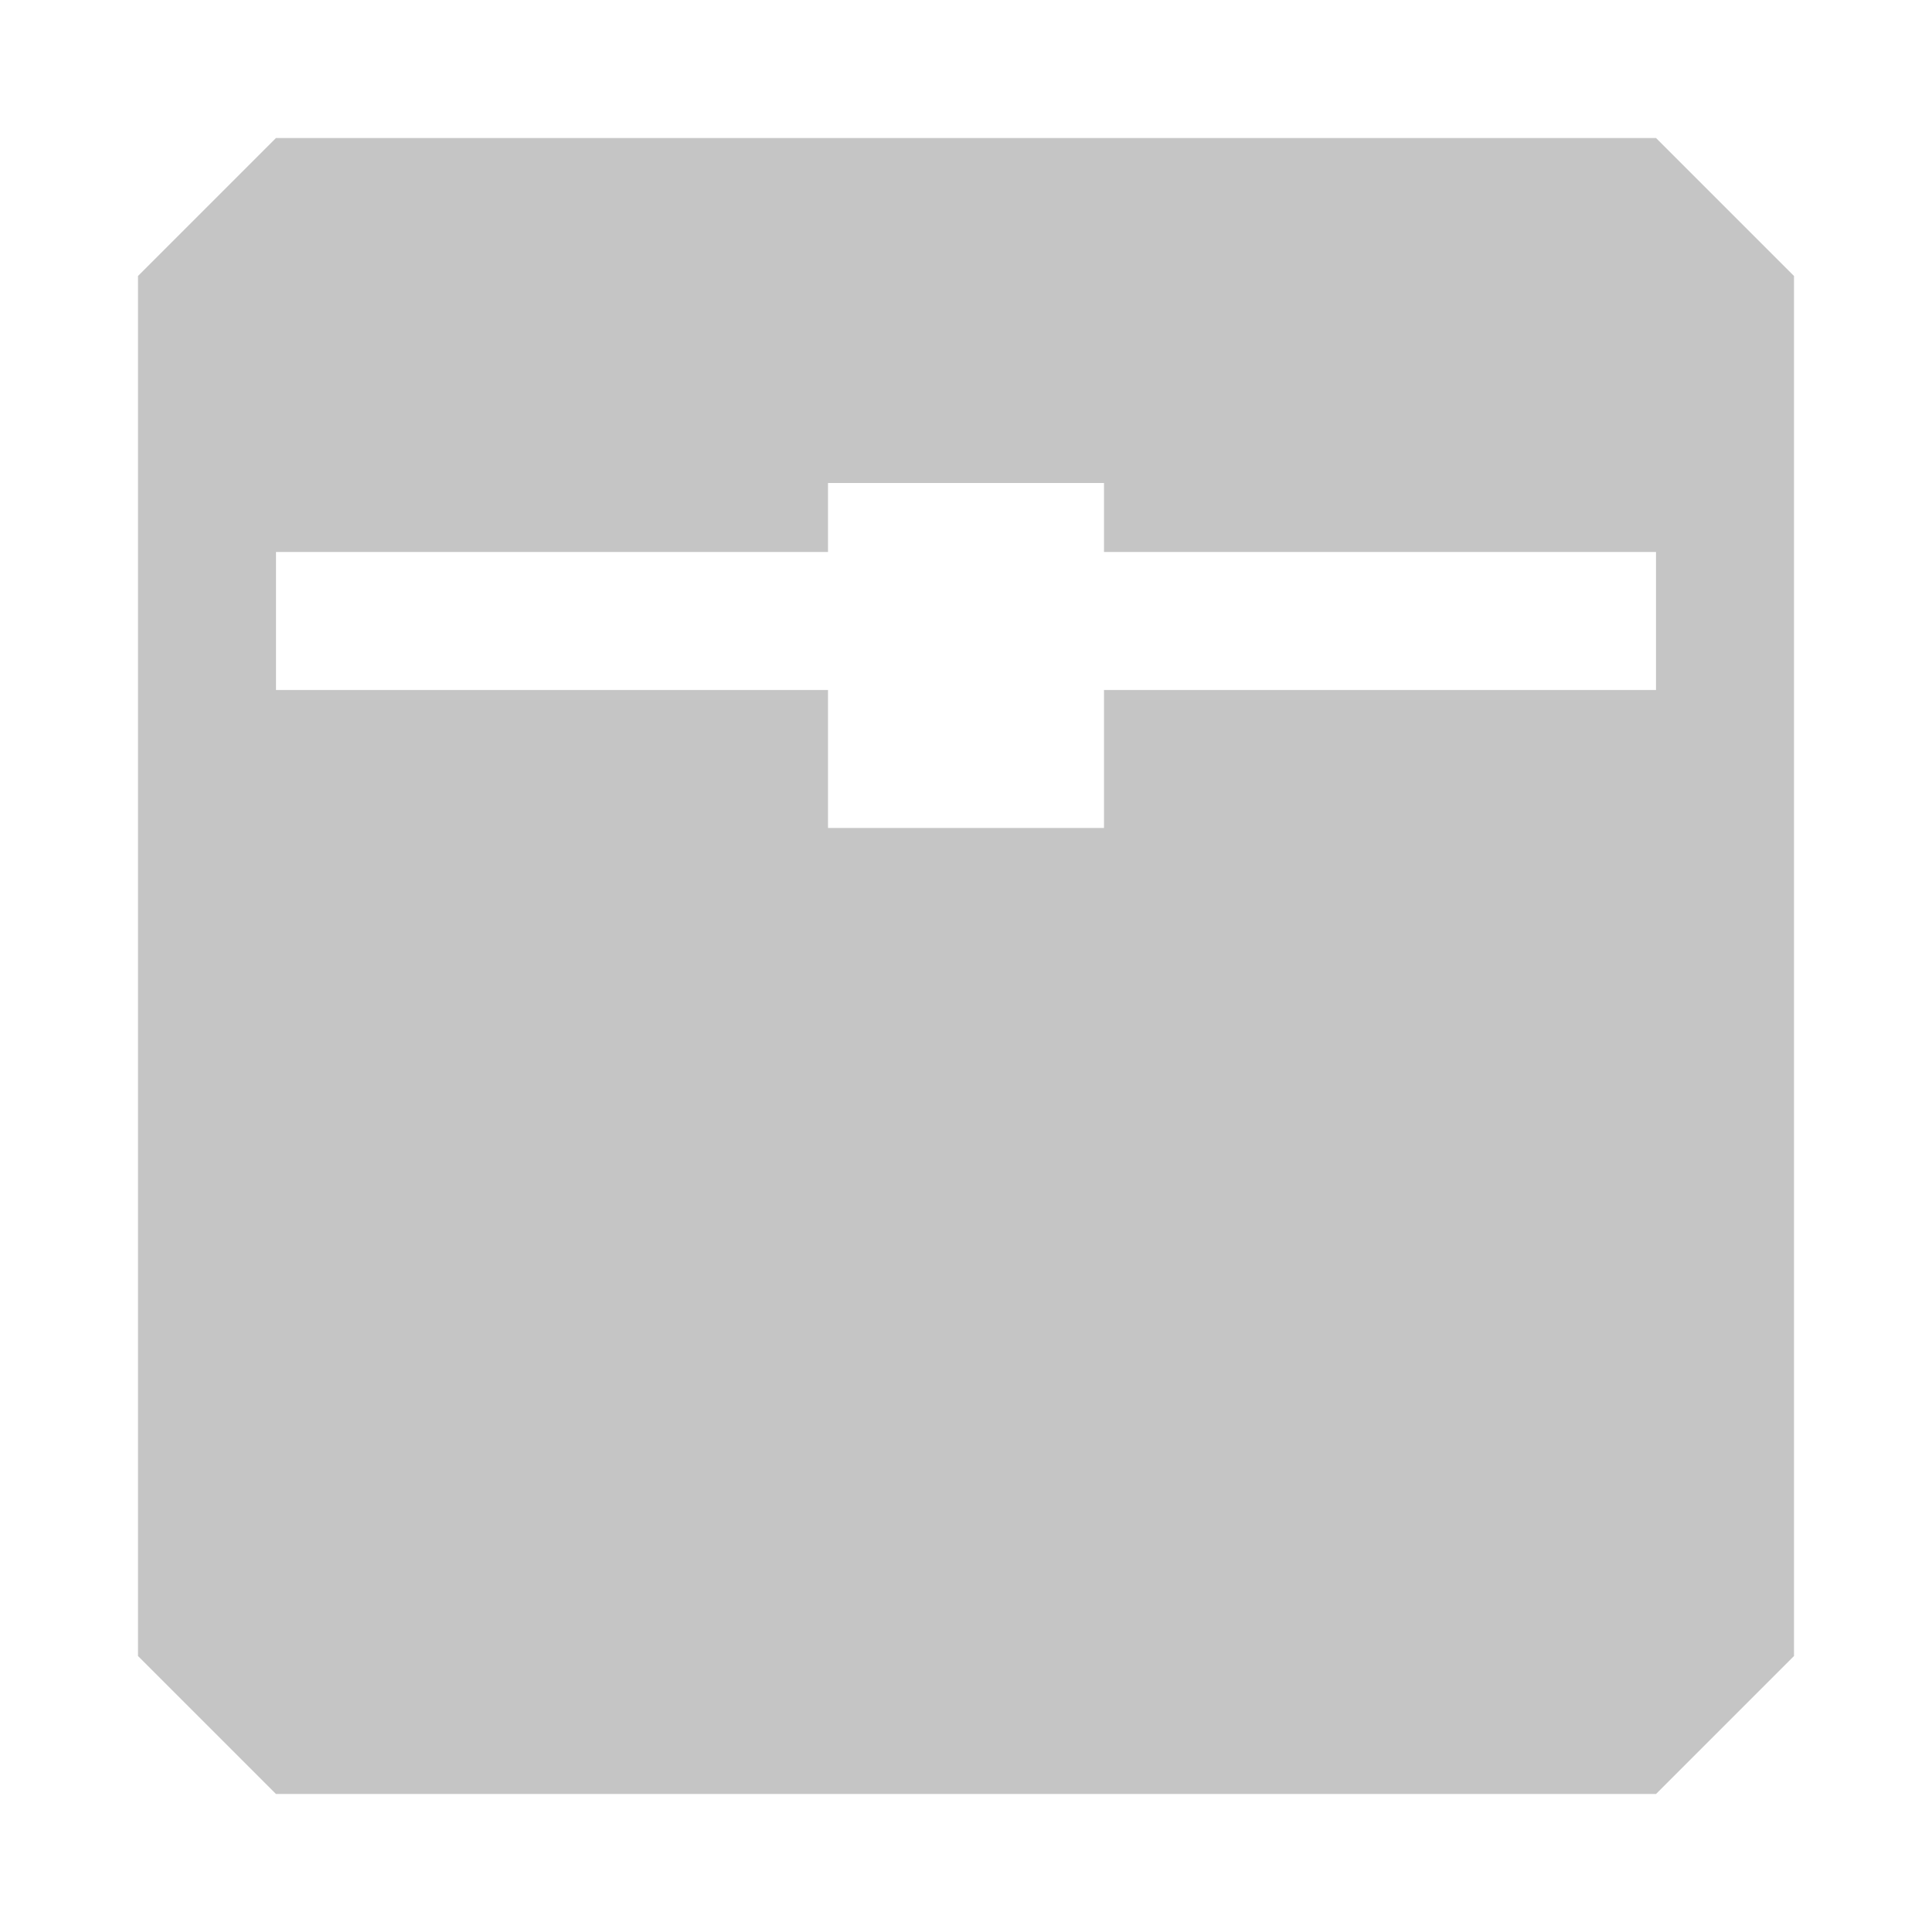
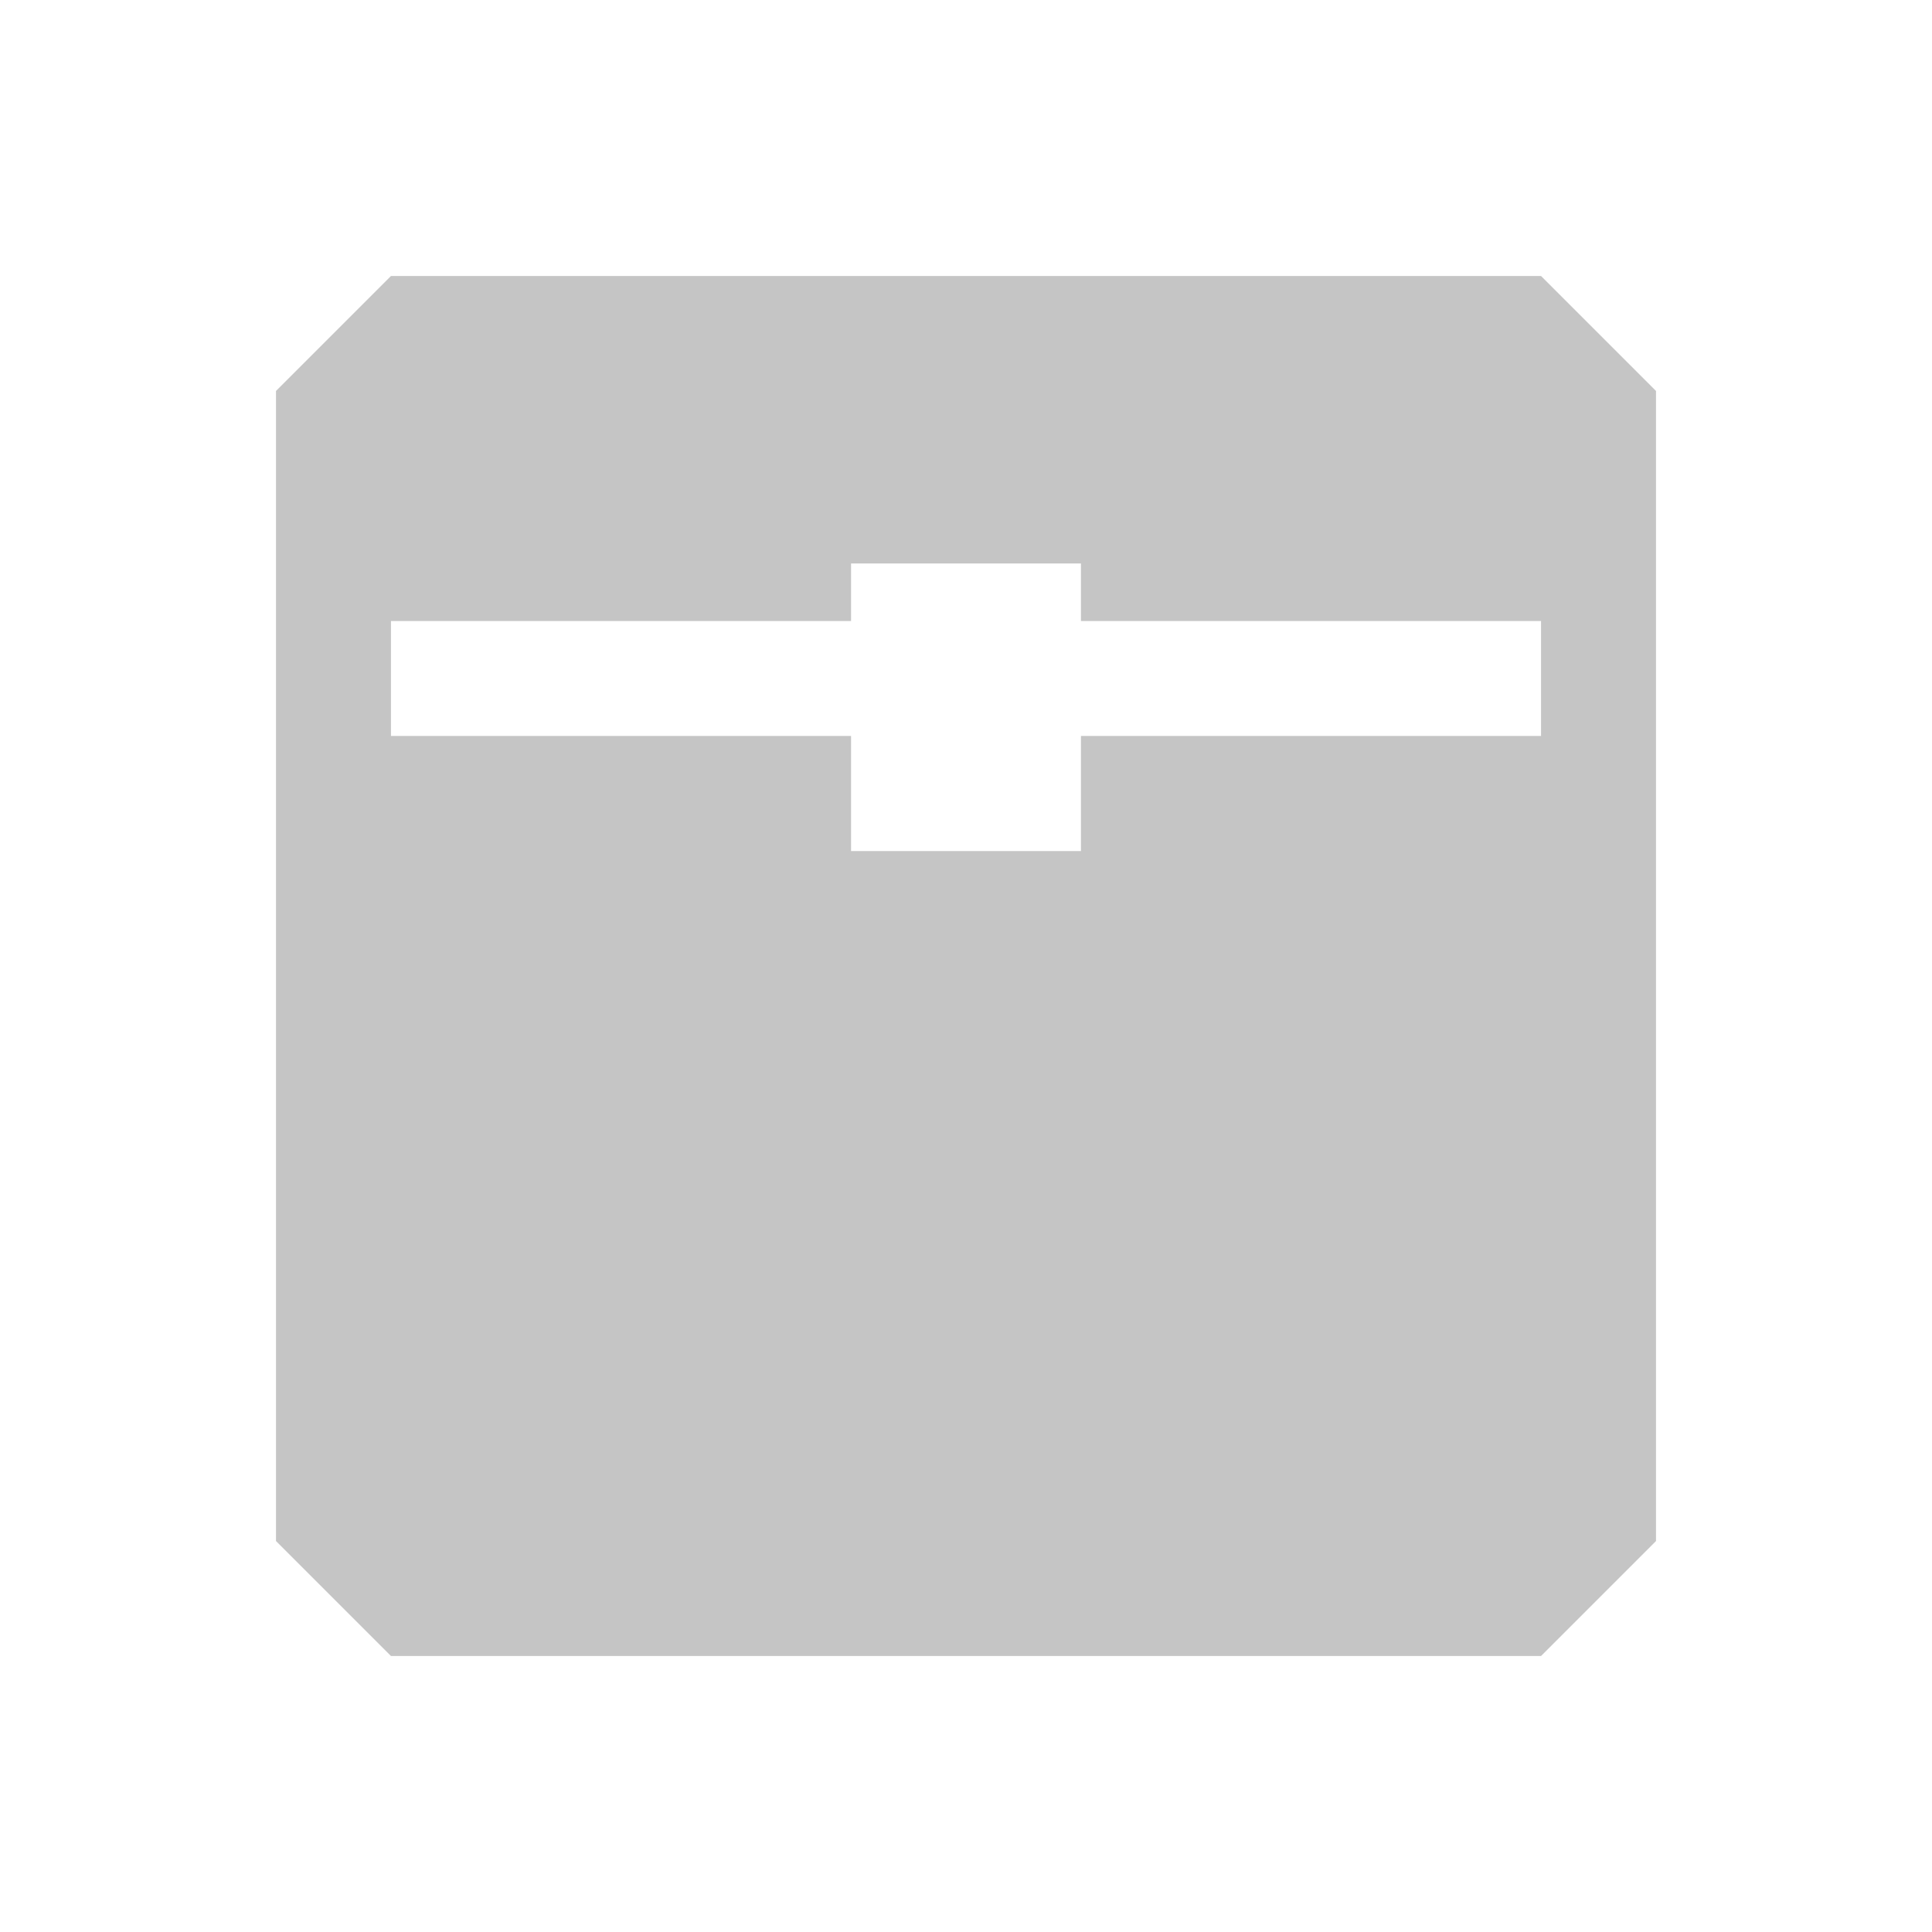
<svg xmlns="http://www.w3.org/2000/svg" width="14" height="14" viewBox="0 0 14 14" fill="none">
-   <path fill-rule="evenodd" clip-rule="evenodd" d="M2 13L1 12V2L2 1H12L13 2V12L12 13H2ZM6 5H2V4H6V3.5H8V4H12V5H8V6H6V5Z" fill="#C5C5C5" />
+   <path fill-rule="evenodd" clip-rule="evenodd" d="M2.833 12L2 11.167V2.833L2.833 2H11.167L12 2.833V11.167L11.167 12H2.833ZM6.167 5.333H2.833V4.5H6.167V4.083H7.833V4.5H11.167V5.333H7.833V6.167H6.167V5.333Z" fill="#C5C5C5" />
</svg>
